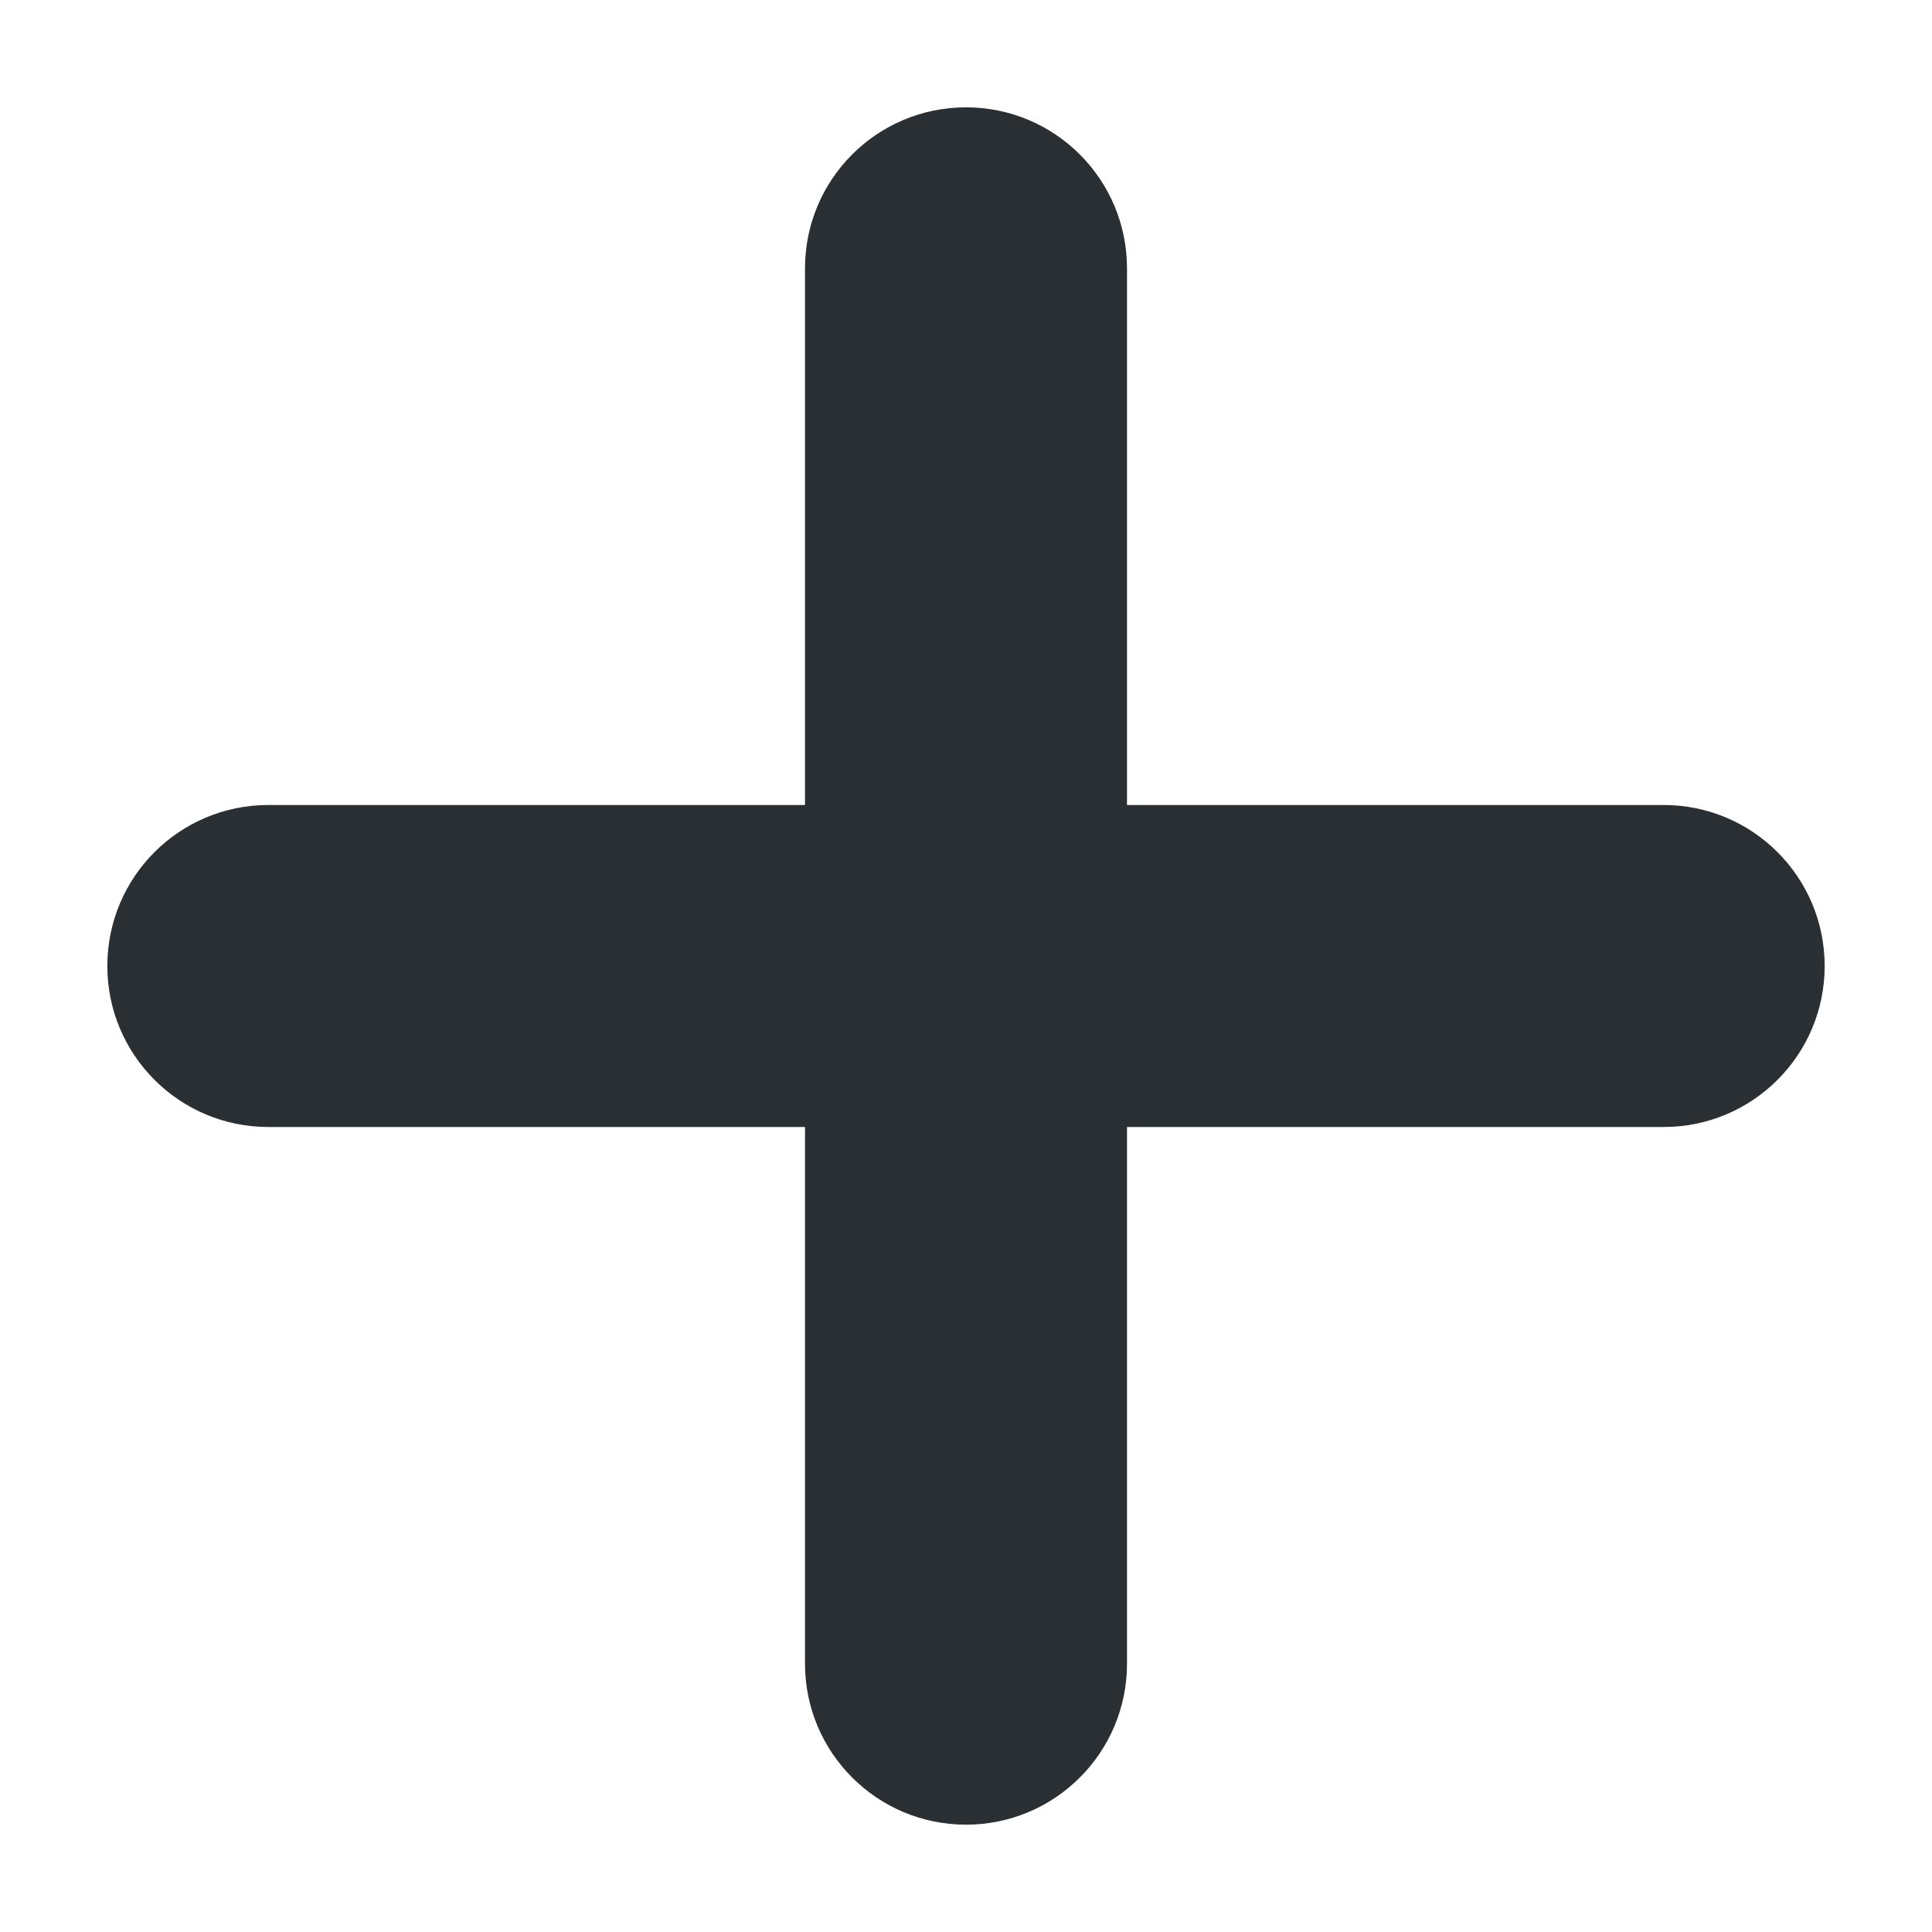
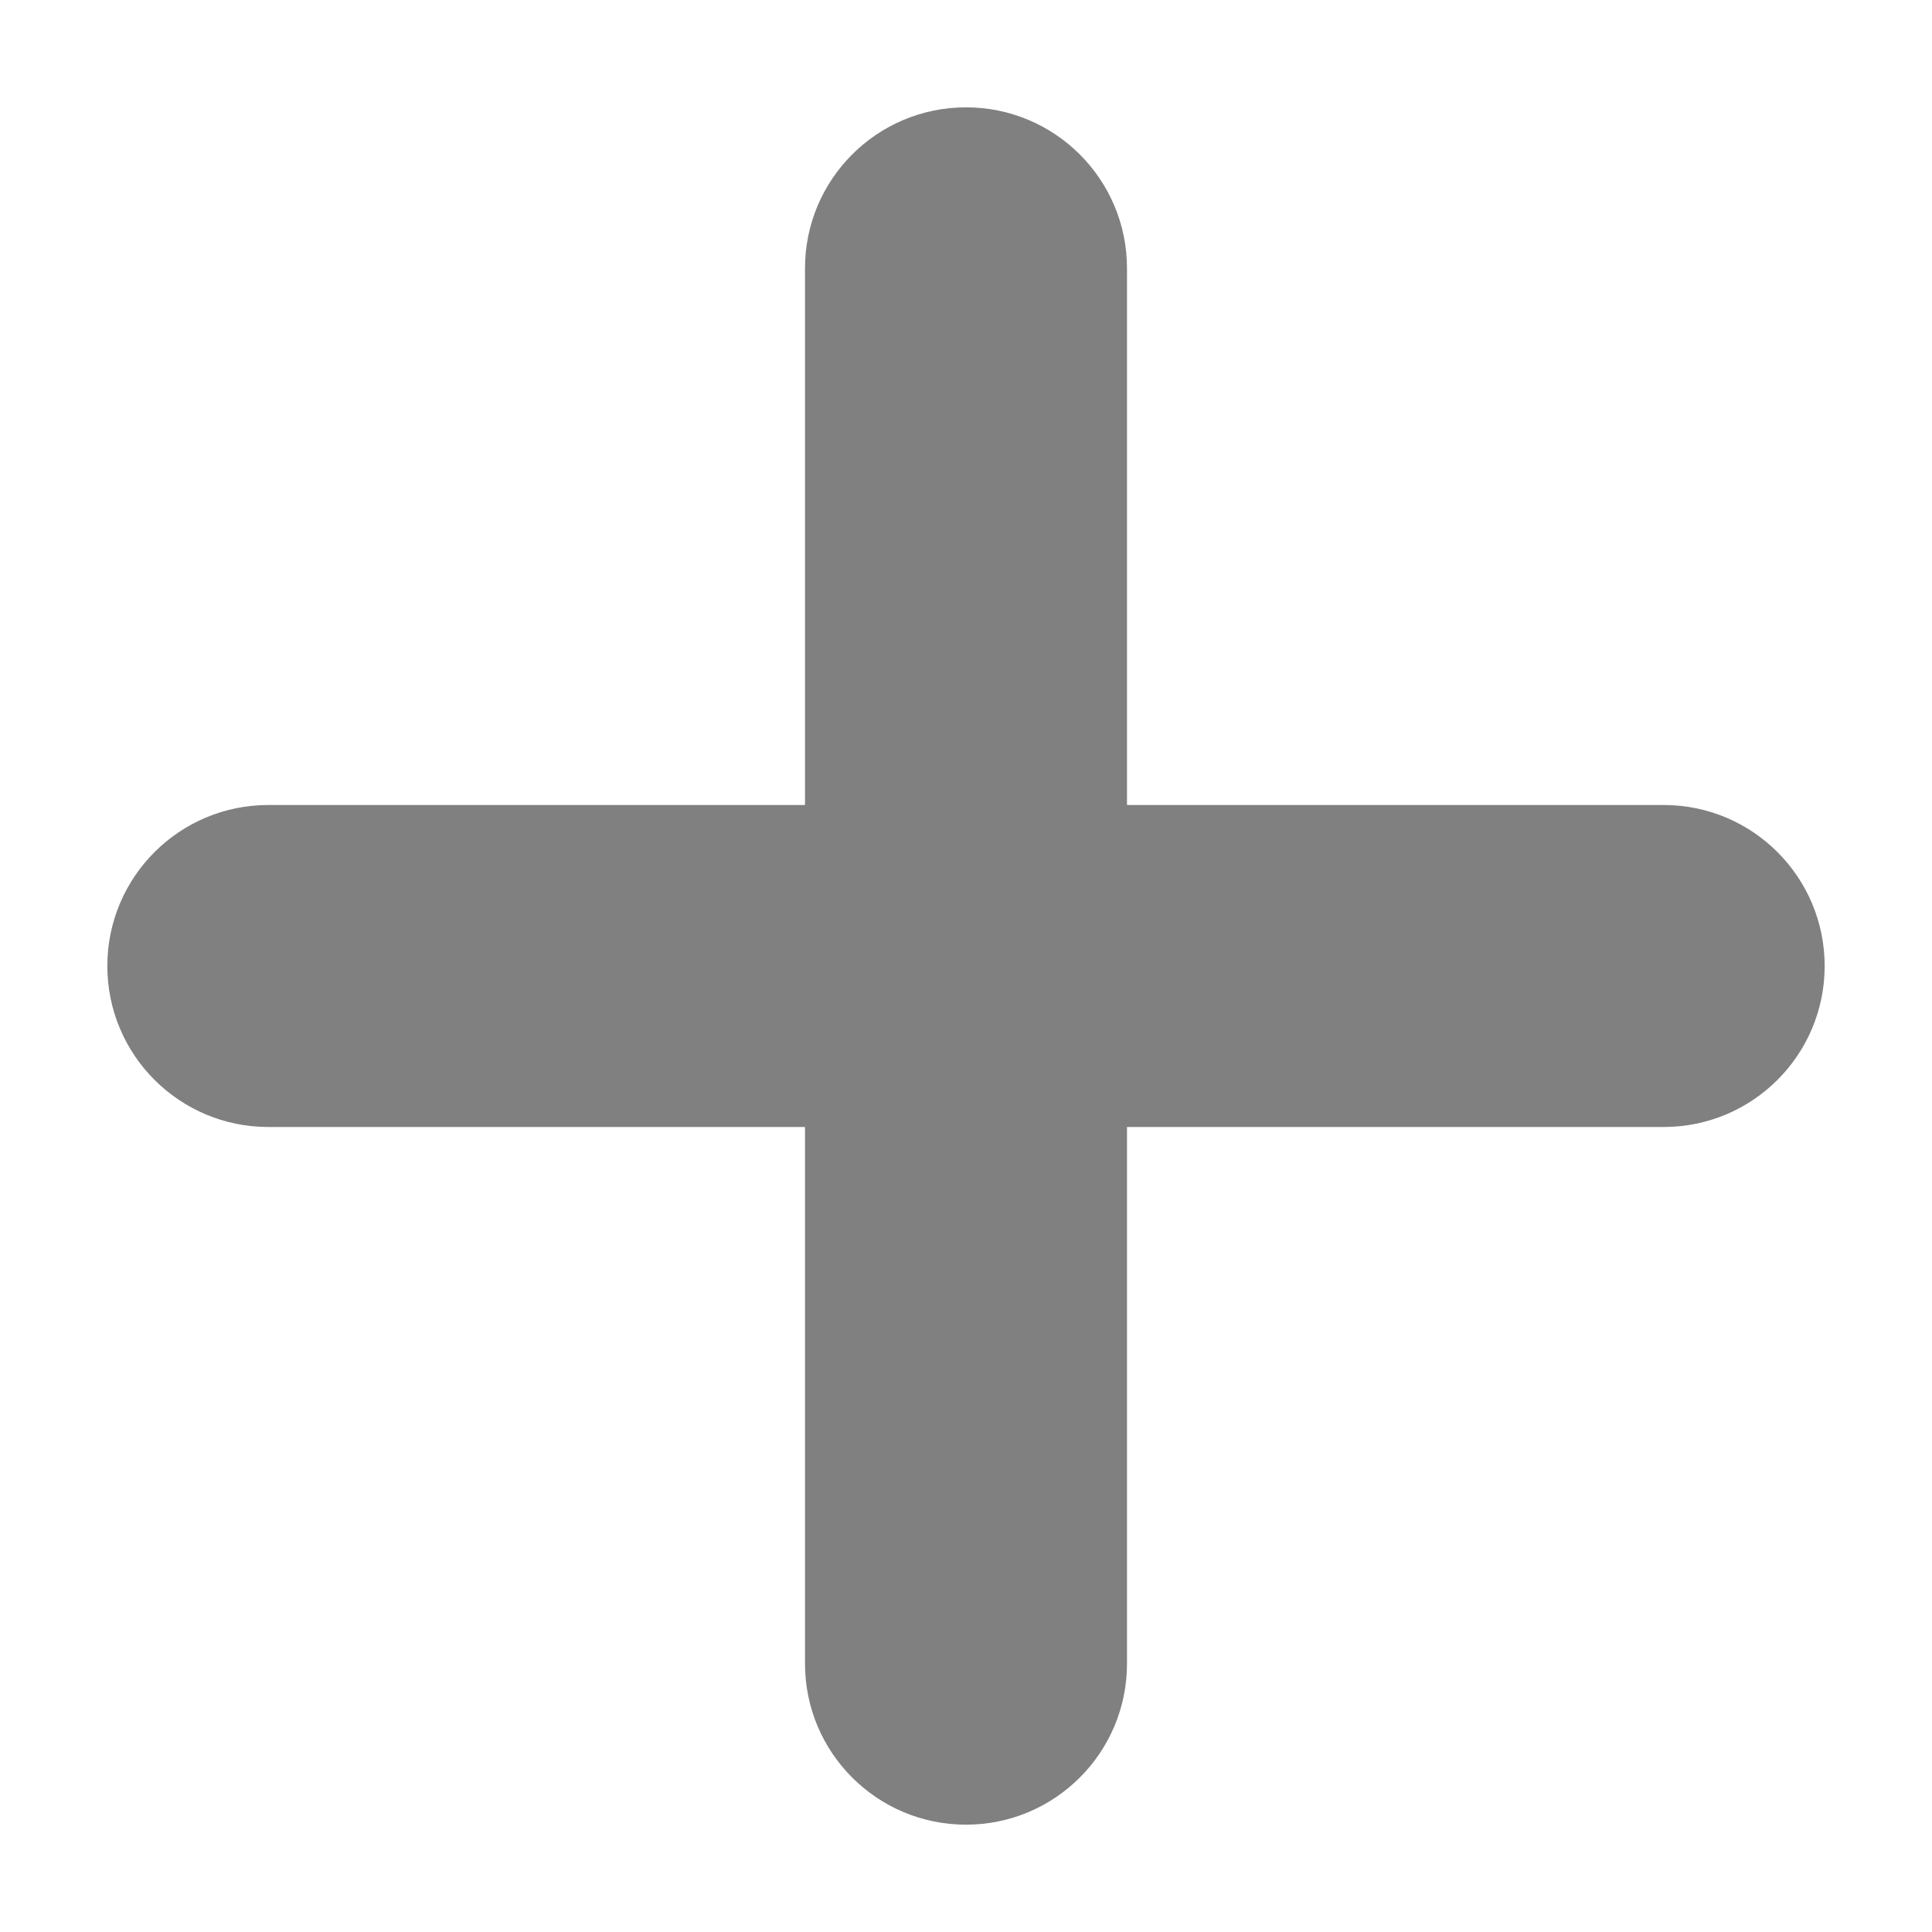
- <svg xmlns="http://www.w3.org/2000/svg" viewBox="0 0 45 45" style="enable-background:new 0 0 45 45;" xml:space="preserve" version="1.1" id="svg2">
+ <svg xmlns="http://www.w3.org/2000/svg" viewBox="0 0 45 45" style="enable-background:new 0 0 45 45;" xml:space="preserve" version="1.1" id="svg2" width="100%" height="100%">
  <defs id="defs6">
    <clipPath id="clipPath16" clipPathUnits="userSpaceOnUse">
      <path id="path18" d="M 0,36 36,36 36,0 0,0 0,36 Z" />
    </clipPath>
  </defs>
-   <g transform="matrix(1.25,0,0,-1.25,0,45)" id="g10">
-     <g id="g12">
-       <g clip-path="url(#clipPath16)" id="g14">
-         <g transform="translate(31,21)" id="g20">
-           <path id="path22" style="fill:#292f33;fill-opacity:1;fill-rule:nonzero;stroke:none" d="m 0,0 -10,0 0,10 c 0,1.657 -1.343,3 -3,3 -1.657,0 -3,-1.343 -3,-3 l 0,-10 -10,0 c -1.657,0 -3,-1.343 -3,-3 0,-1.657 1.343,-3 3,-3 l 10,0 0,-10 c 0,-1.657 1.343,-3 3,-3 1.657,0 3,1.343 3,3 l 0,10 10,0 c 1.657,0 3,1.343 3,3 0,1.657 -1.343,3 -3,3" />
+   <g transform="matrix(1.25,0,0,-1.25,0,45)" id="g10" style="fill:#808080">
+     <g id="g12" style="fill:#808080">
+       <g clip-path="url(#clipPath16)" id="g14" style="fill:#808080">
+         <g transform="translate(31,21)" id="g20" style="fill:#808080">
+           <path id="path22" style="fill:#808080;fill-opacity:1;fill-rule:nonzero;stroke:none" d="m 0,0 -10,0 0,10 c 0,1.657 -1.343,3 -3,3 -1.657,0 -3,-1.343 -3,-3 l 0,-10 -10,0 c -1.657,0 -3,-1.343 -3,-3 0,-1.657 1.343,-3 3,-3 l 10,0 0,-10 c 0,-1.657 1.343,-3 3,-3 1.657,0 3,1.343 3,3 l 0,10 10,0 c 1.657,0 3,1.343 3,3 0,1.657 -1.343,3 -3,3" />
        </g>
      </g>
    </g>
  </g>
</svg>
